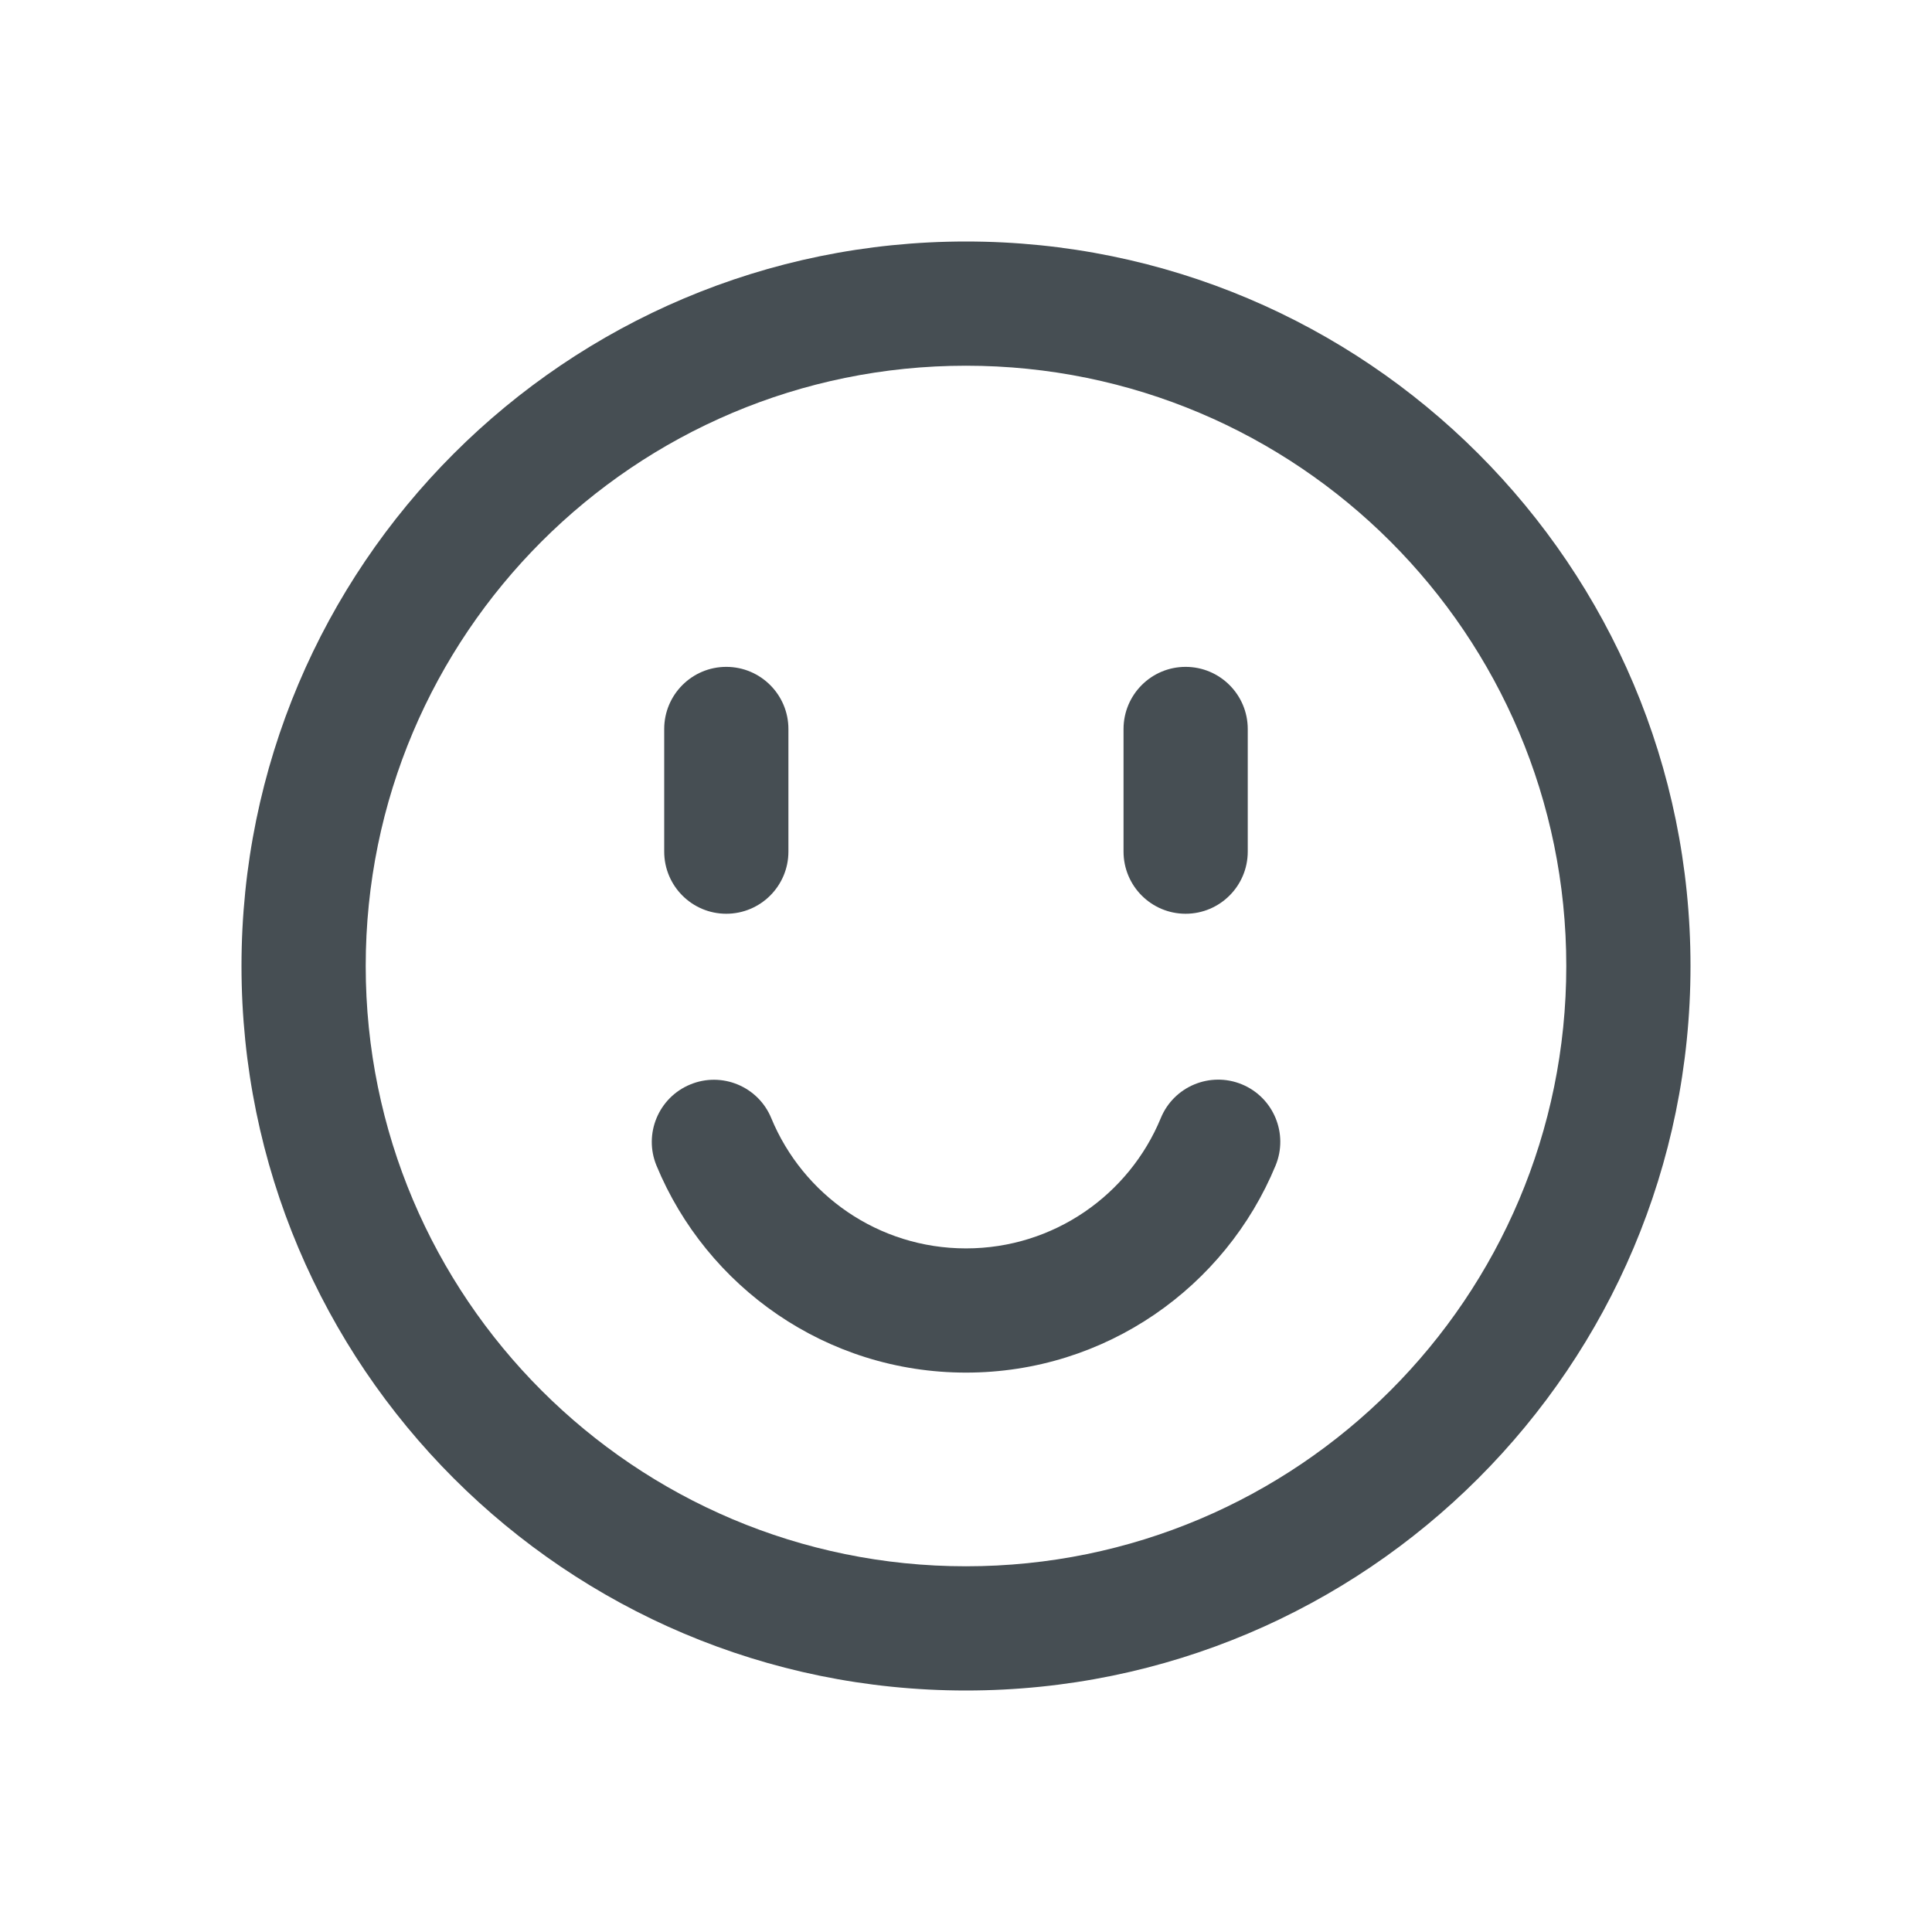
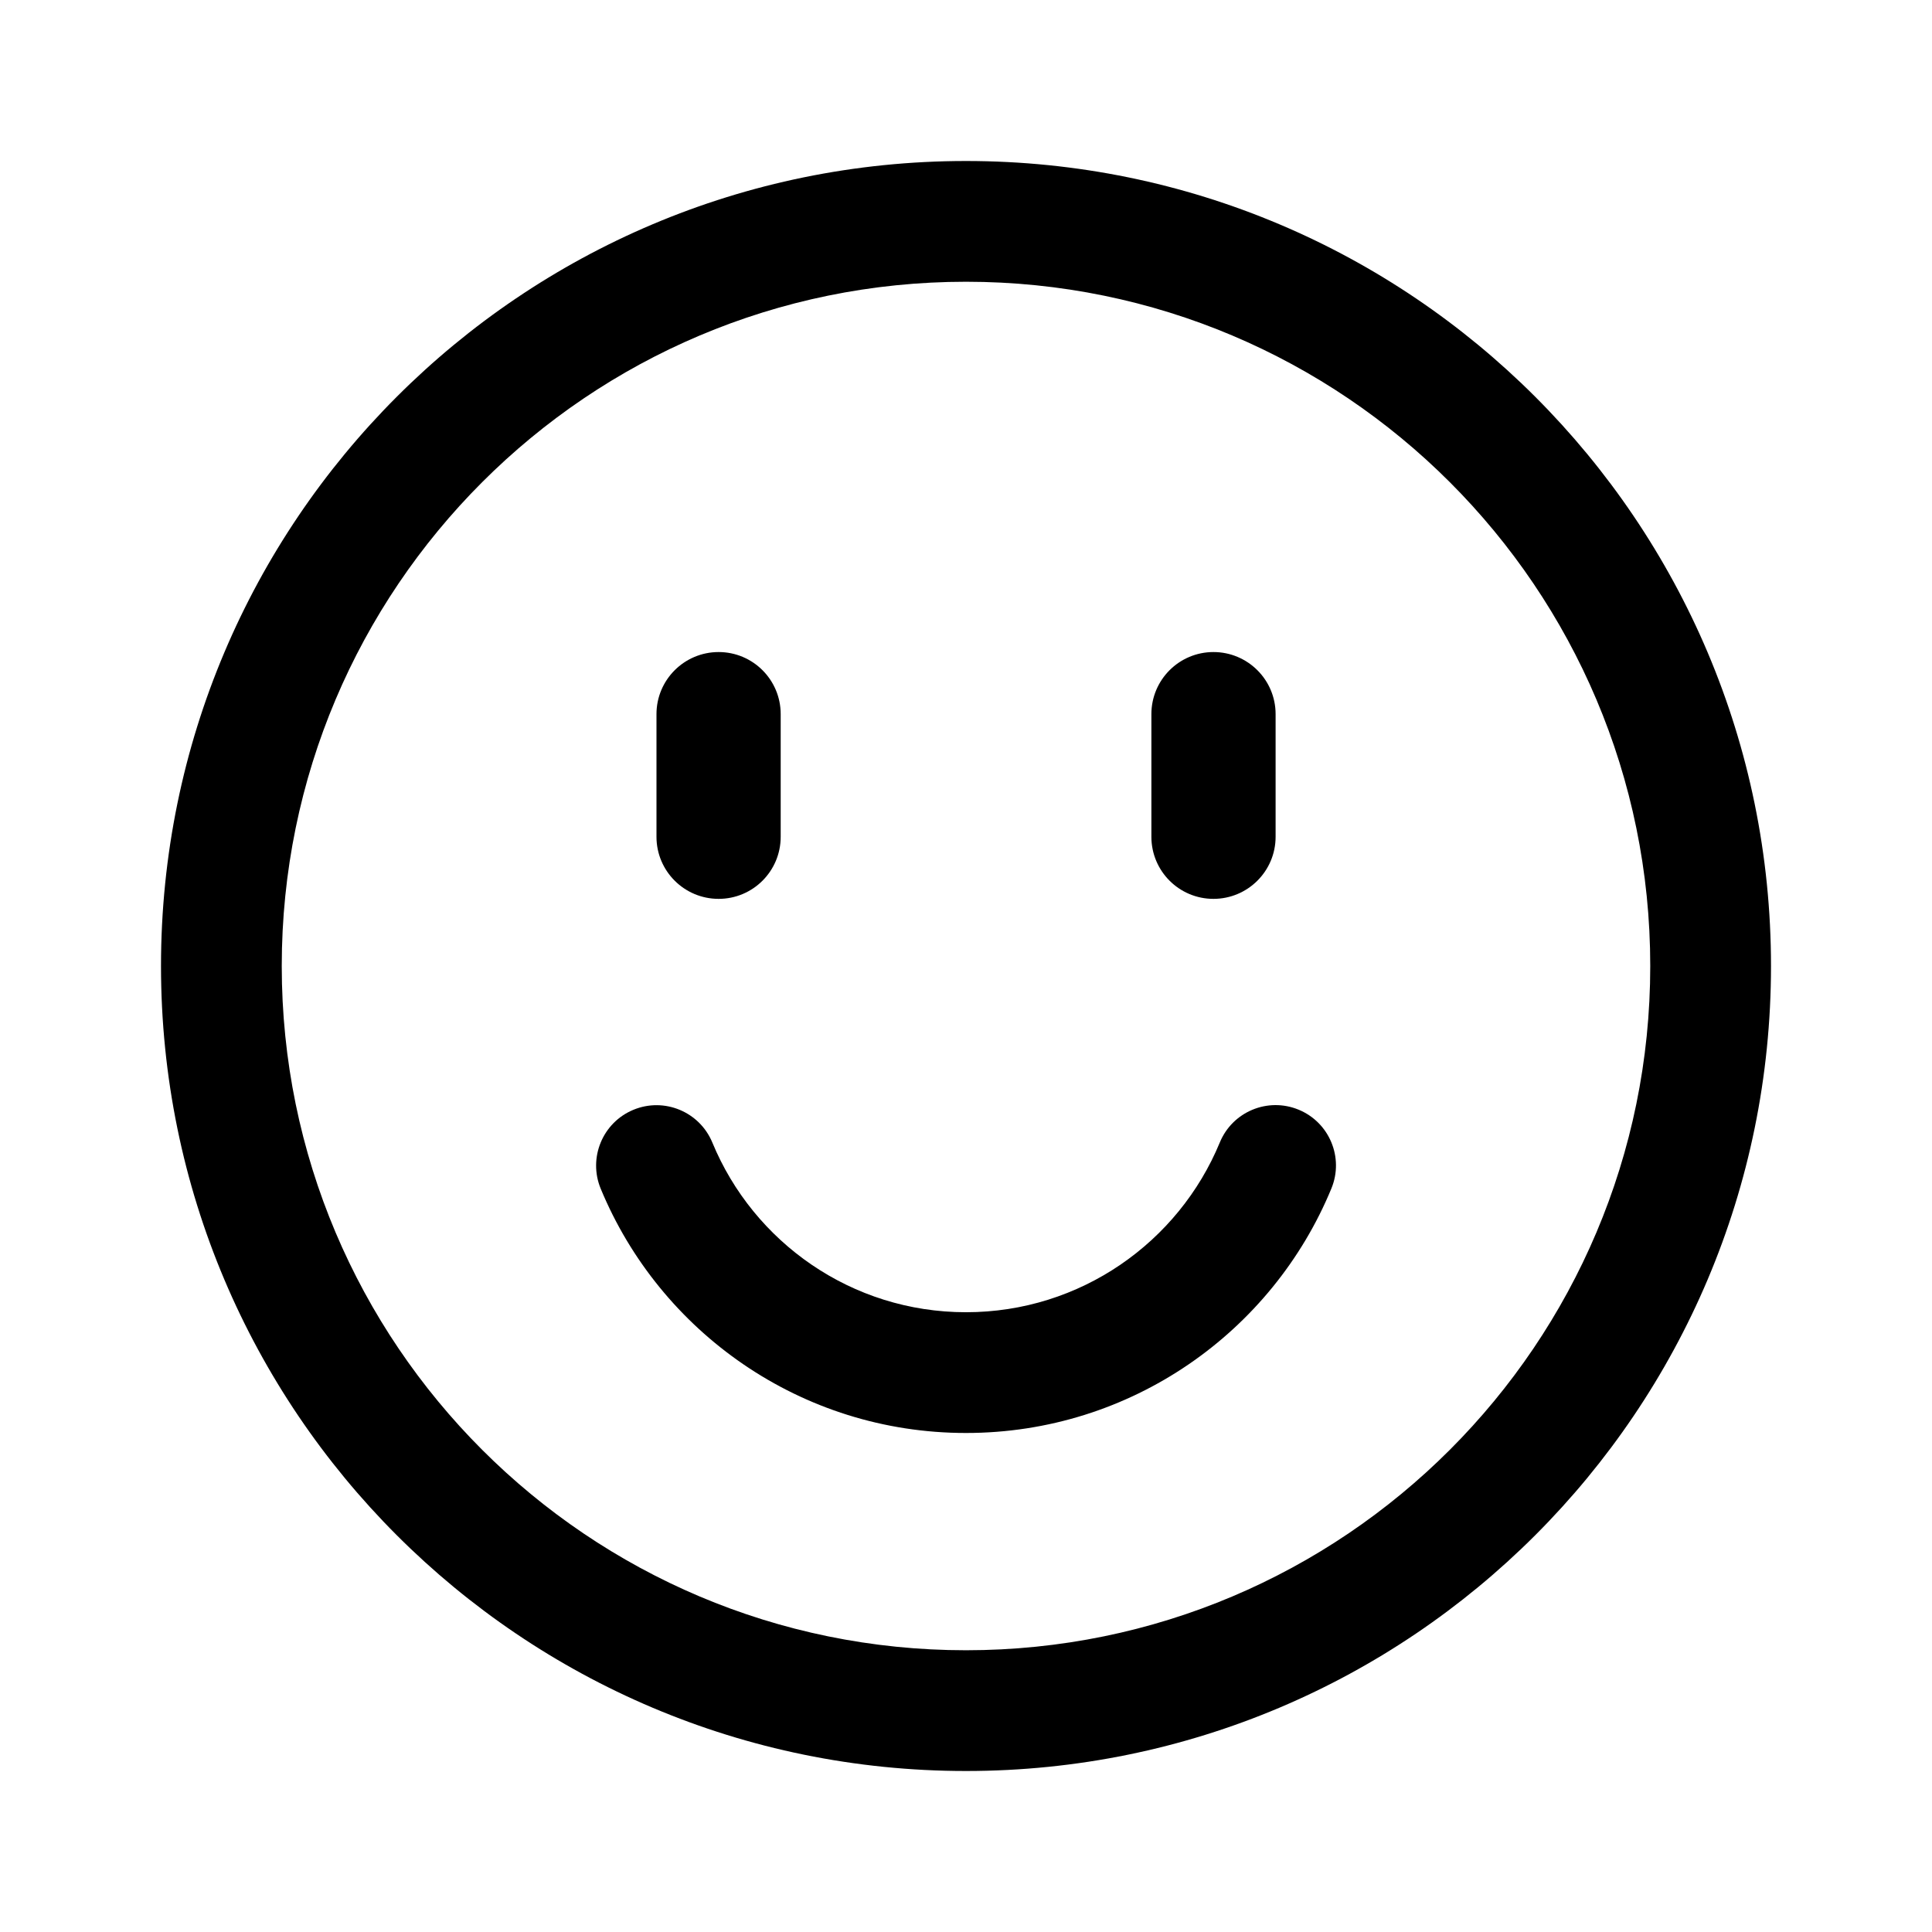
- <svg xmlns="http://www.w3.org/2000/svg" width="24" height="24" viewBox="0 0 24 24" fill="none">
-   <path fill-rule="evenodd" clip-rule="evenodd" d="M4.543 12C4.543 7.882 7.882 4.543 12 4.543C16.119 4.543 19.457 7.882 19.457 12C19.457 16.119 16.119 19.457 12 19.457C7.882 19.457 4.543 16.119 4.543 12ZM12 3C7.029 3 3 7.029 3 12C3 16.971 7.029 21 12 21C16.971 21 21 16.971 21 12C21 7.029 16.971 3 12 3ZM15.846 14.478C16.008 14.084 15.821 13.633 15.427 13.47C15.033 13.308 14.582 13.495 14.42 13.889C14.027 14.841 13.091 15.508 12 15.508C10.91 15.508 9.974 14.841 9.581 13.89C9.419 13.496 8.967 13.309 8.574 13.472C8.18 13.635 7.993 14.086 8.155 14.479C8.778 15.987 10.264 17.051 12 17.051C13.737 17.051 15.223 15.987 15.846 14.478ZM9.022 8.284C9.448 8.284 9.794 8.63 9.794 9.056V10.579C9.794 11.005 9.448 11.351 9.022 11.351C8.596 11.351 8.251 11.005 8.251 10.579V9.056C8.251 8.63 8.596 8.284 9.022 8.284ZM15.5 9.056C15.5 8.63 15.154 8.284 14.728 8.284C14.302 8.284 13.957 8.63 13.957 9.056V10.579C13.957 11.005 14.302 11.351 14.728 11.351C15.154 11.351 15.5 11.005 15.5 10.579V9.056Z" fill="#464E53" />
+ <svg xmlns="http://www.w3.org/2000/svg" width="24" height="24" viewBox="0 0 24 24">
+   <path fill-rule="evenodd" clip-rule="evenodd" d="M20.5 12C20.5 16.694 16.694 20.5 12 20.5C7.306 20.5 3.5 16.694 3.5 12C3.5 7.306 7.306 3.5 12 3.5C16.694 3.5 20.5 7.306 20.5 12ZM22 12C22 17.523 17.523 22 12 22C6.477 22 2 17.523 2 12C2 6.477 6.477 2 12 2C17.523 2 22 6.477 22 12ZM15.846 8.871C15.846 8.445 15.5 8.1 15.074 8.1C14.648 8.1 14.303 8.445 14.303 8.871V10.395C14.303 10.821 14.648 11.166 15.074 11.166C15.5 11.166 15.846 10.821 15.846 10.395V8.871ZM9.698 8.871C9.698 8.445 9.353 8.1 8.927 8.1C8.501 8.1 8.155 8.445 8.155 8.871V10.395C8.155 10.821 8.501 11.166 8.927 11.166C9.353 11.166 9.698 10.821 9.698 10.395V8.871ZM16.132 13.785C16.515 13.943 16.697 14.381 16.539 14.764C15.805 16.544 14.051 17.801 12 17.801C9.95 17.801 8.197 16.544 7.462 14.766C7.304 14.383 7.486 13.944 7.869 13.786C8.252 13.628 8.69 13.81 8.849 14.193C9.36 15.431 10.579 16.301 12 16.301C13.422 16.301 14.642 15.43 15.153 14.192C15.311 13.809 15.749 13.627 16.132 13.785Z" />
</svg>
